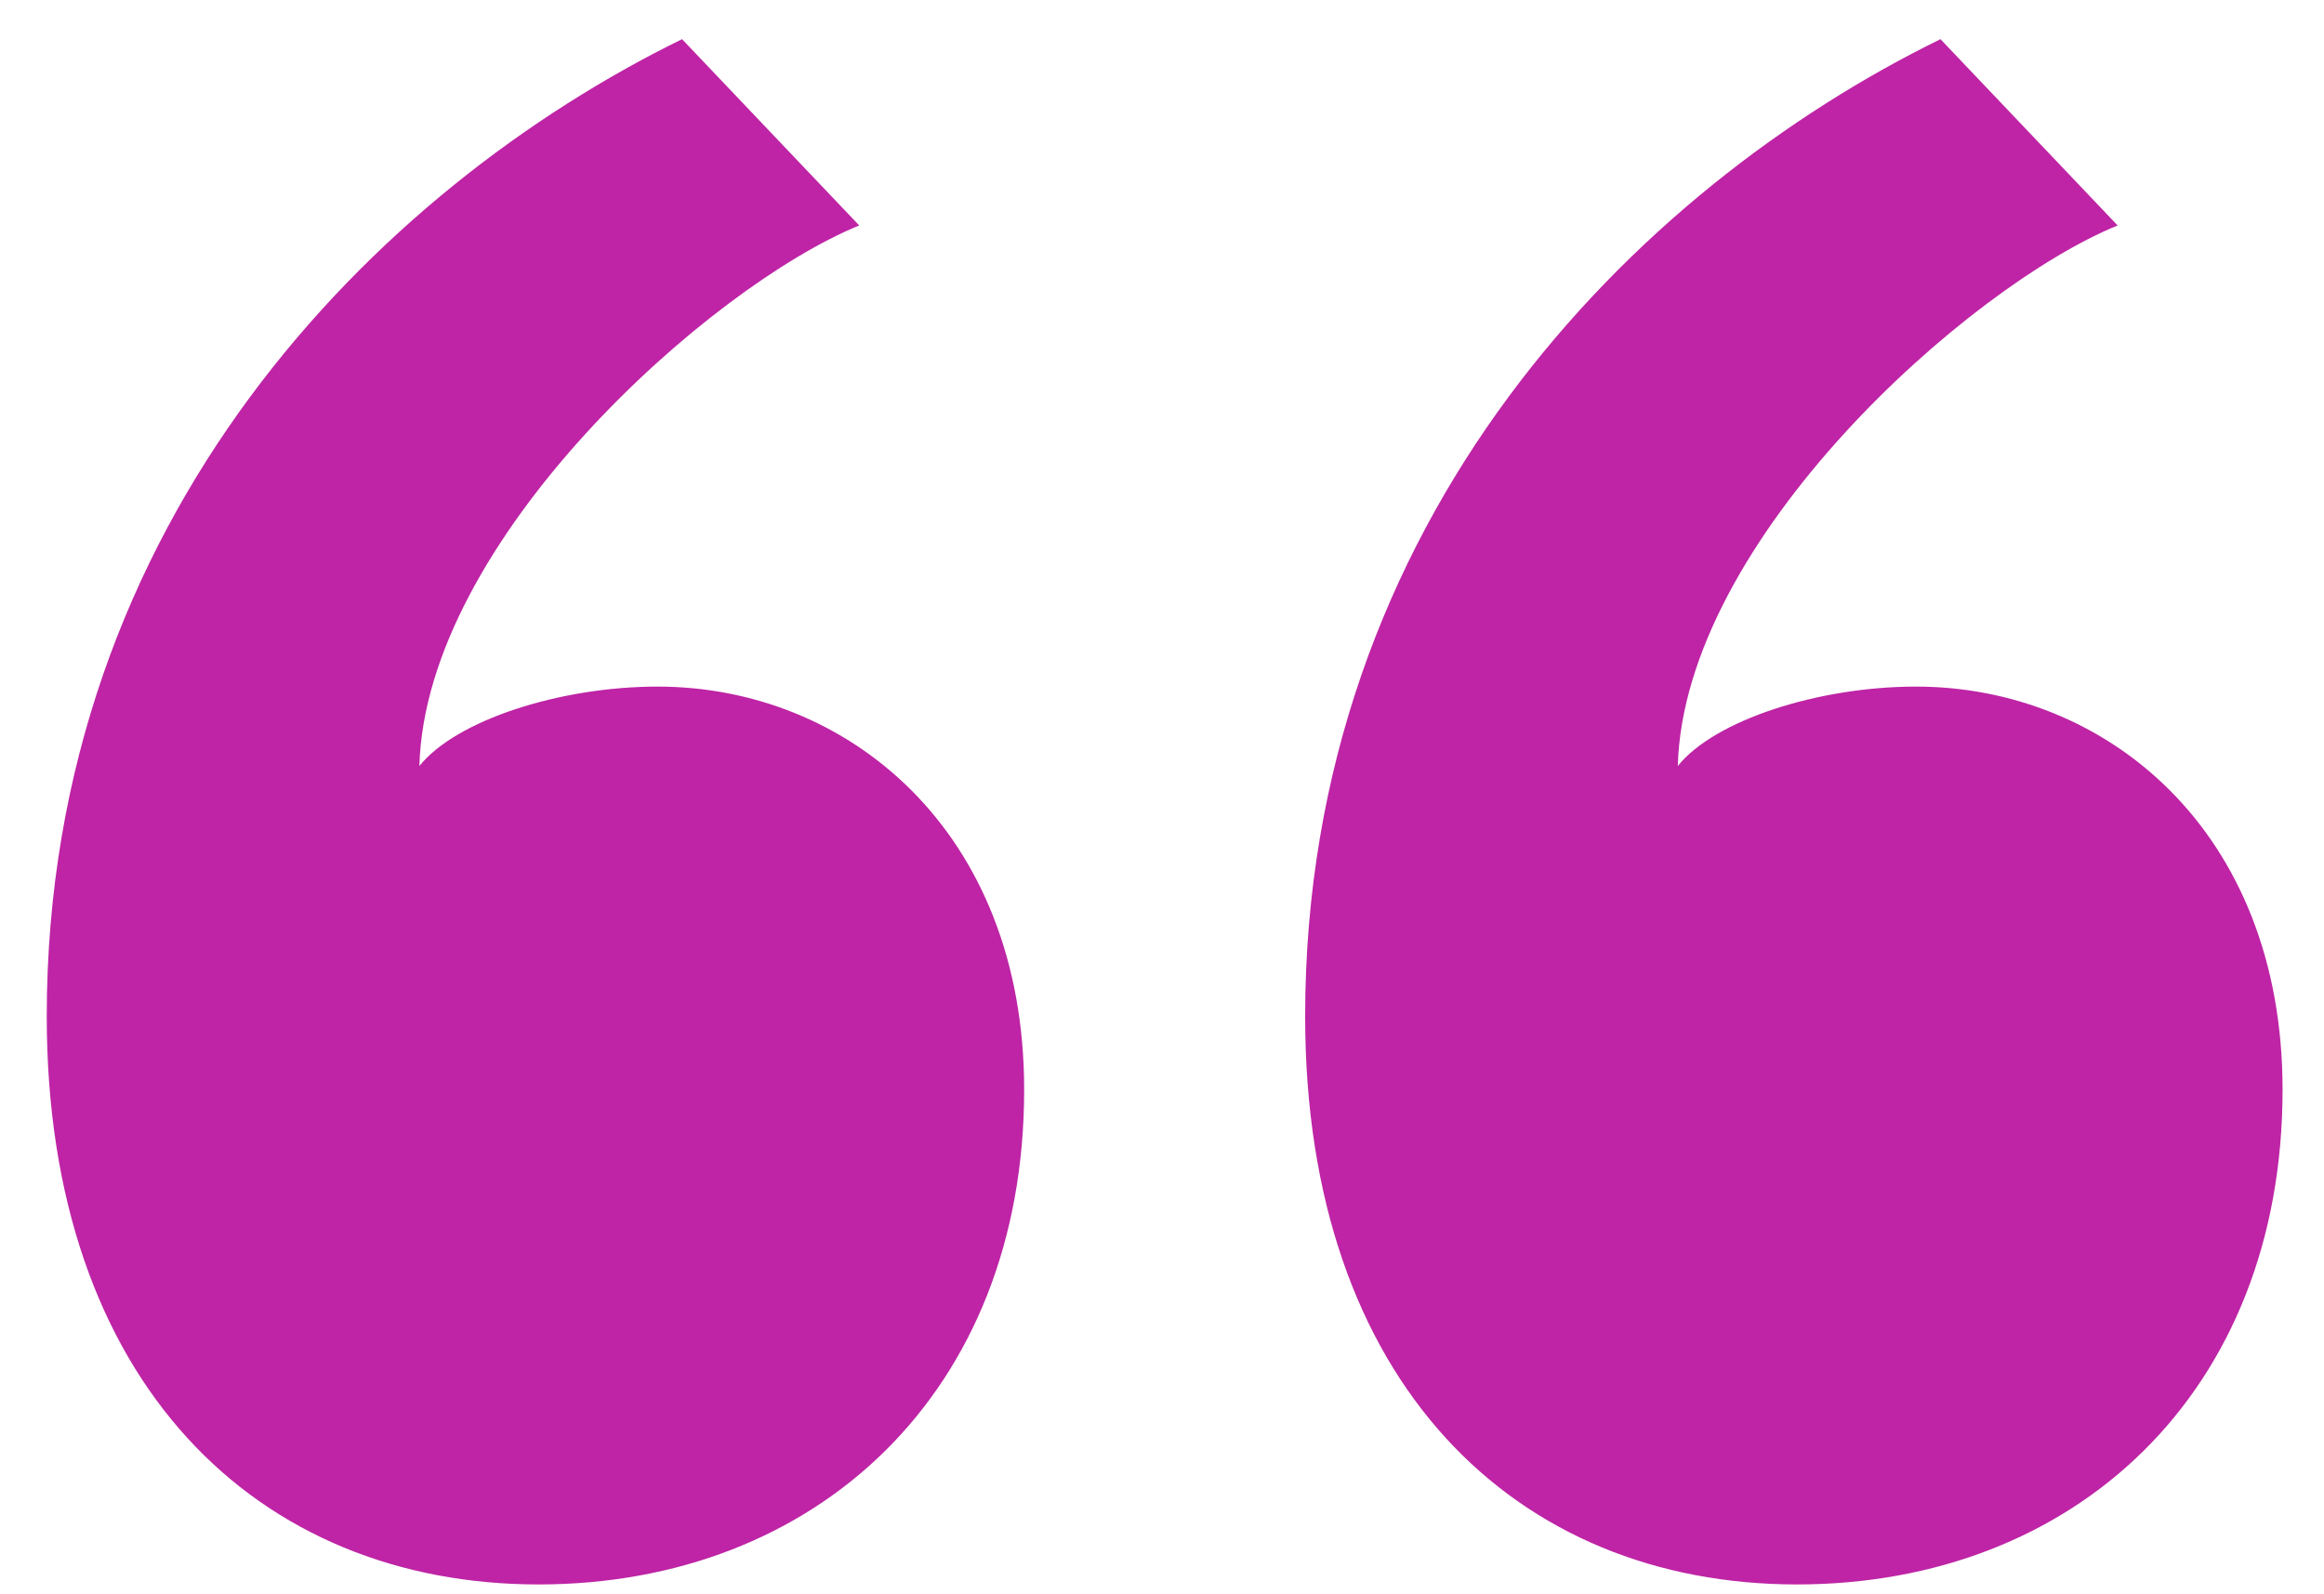
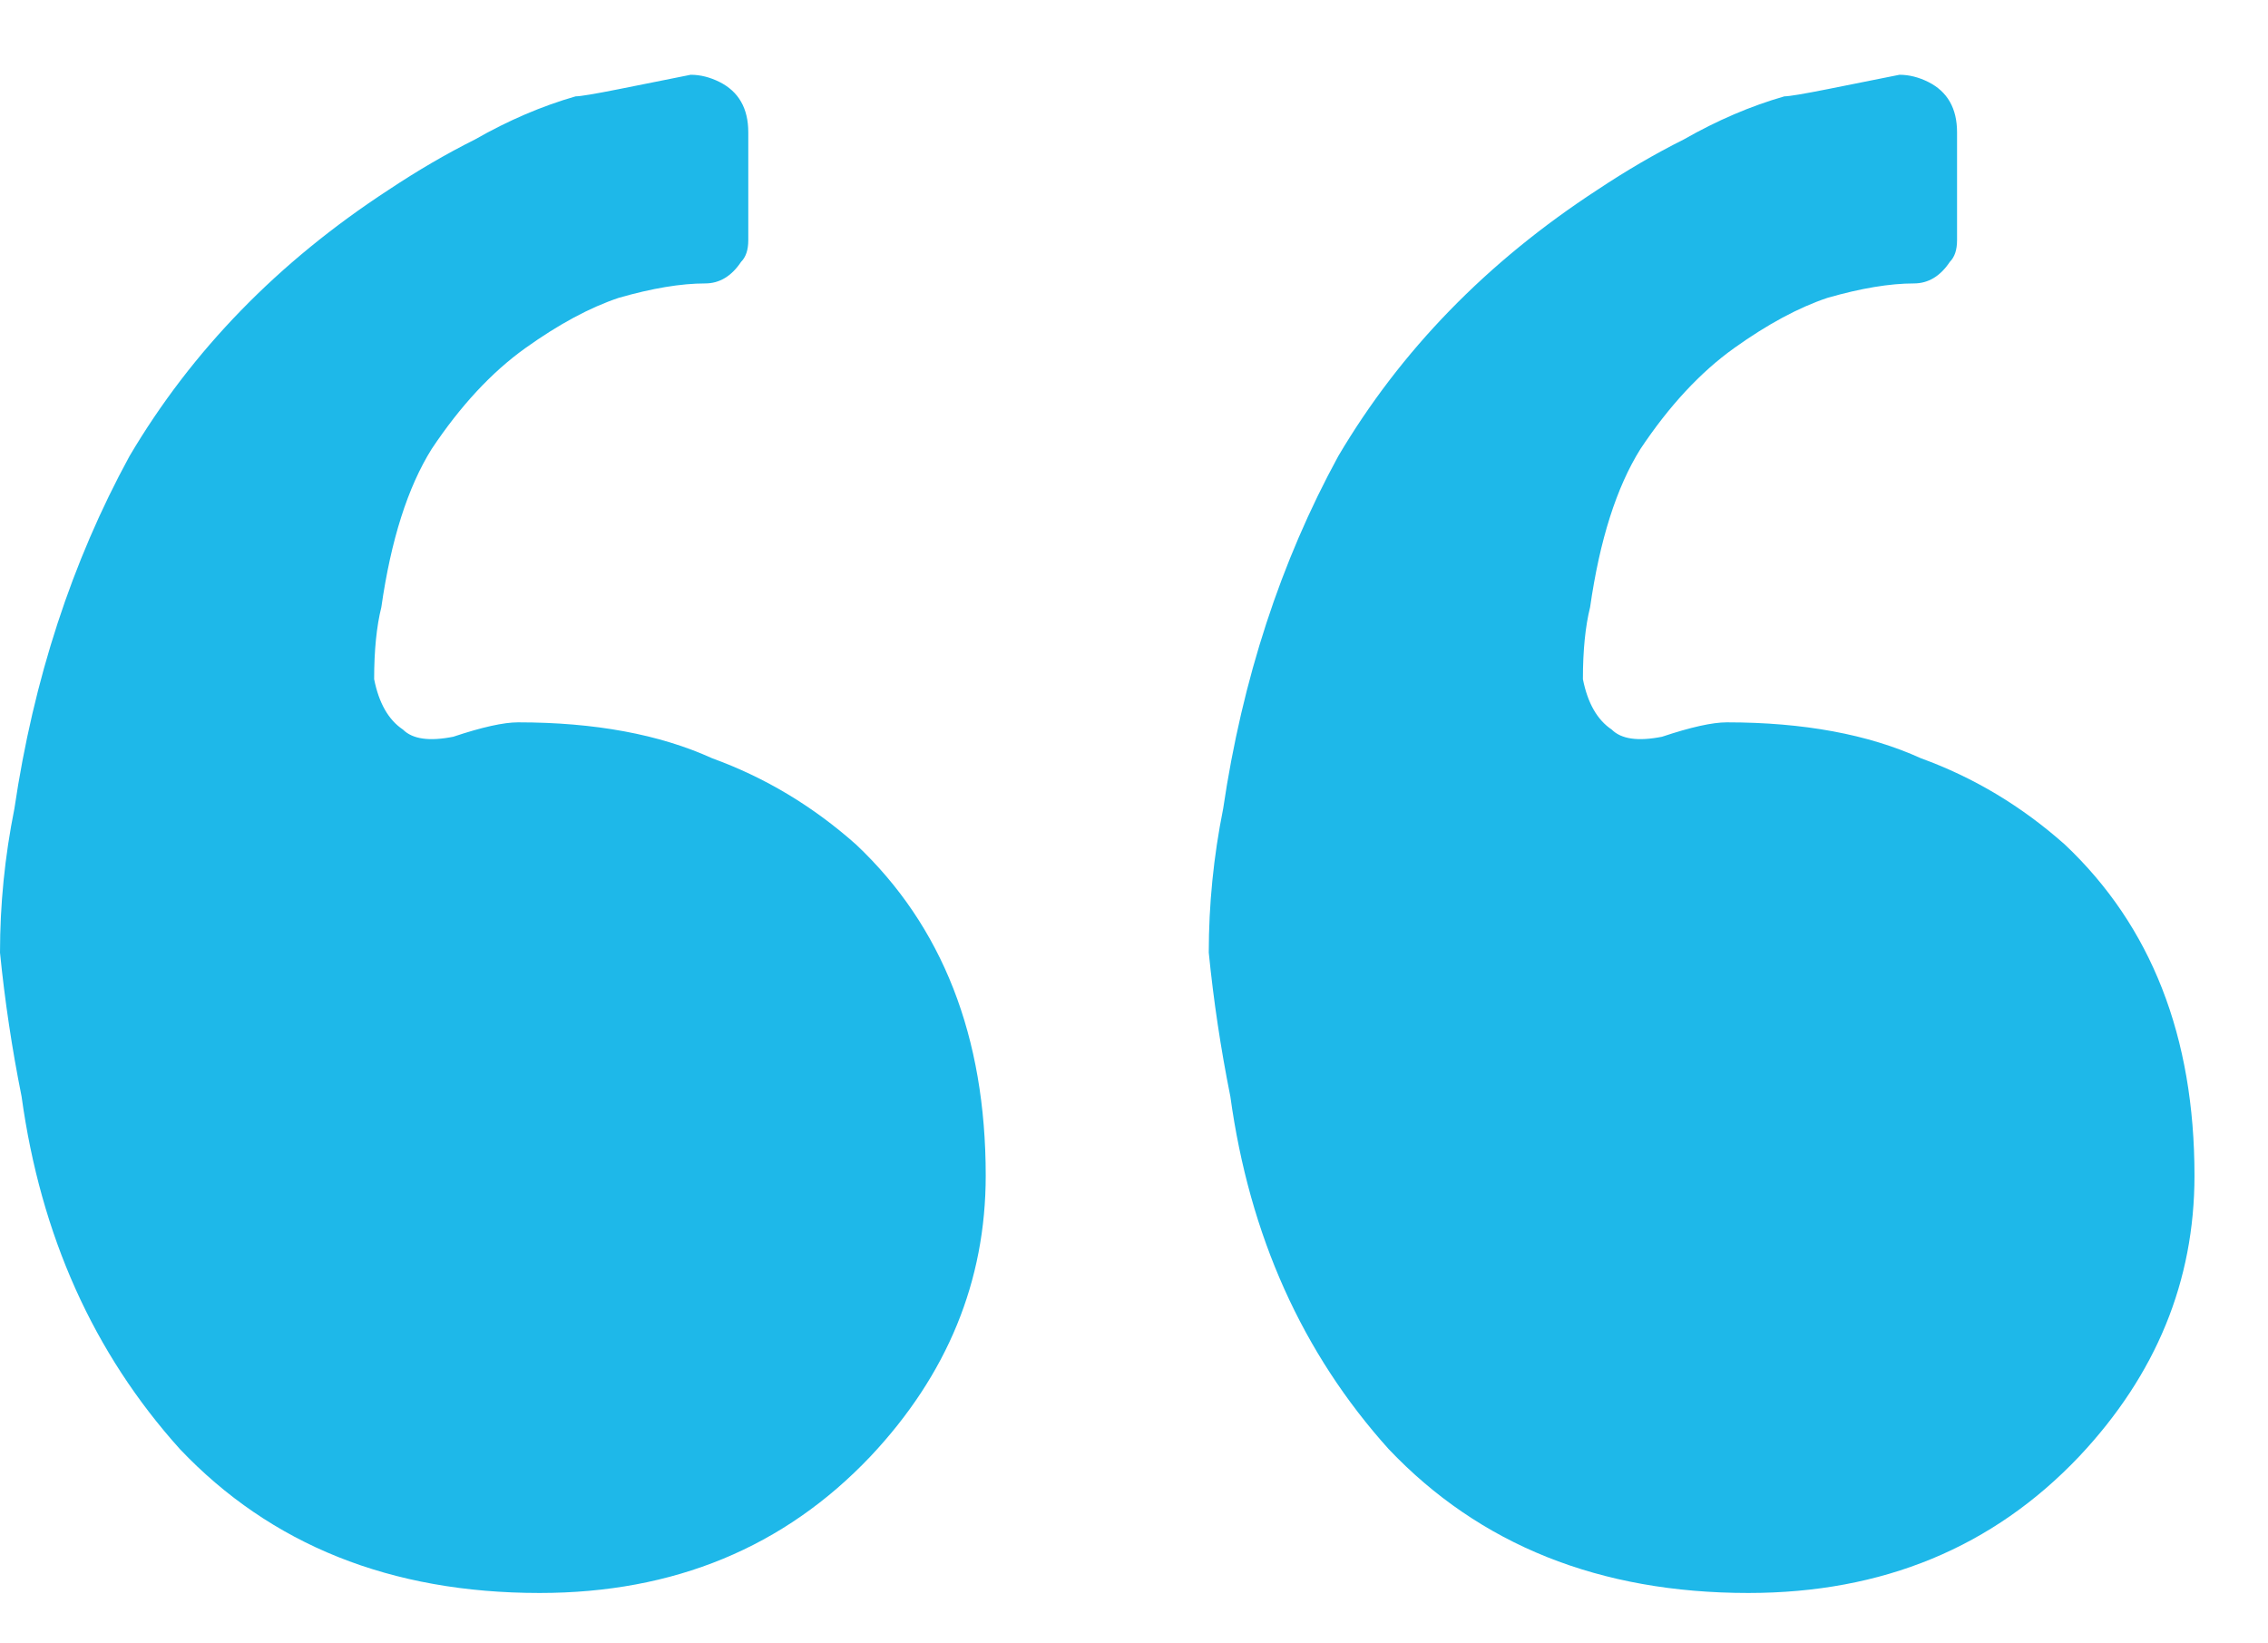
- <svg xmlns="http://www.w3.org/2000/svg" width="35" height="24" viewBox="0 0 35 24" fill="none">
-   <path d="M27.062 23.866C22.83 23.866 19.656 20.83 19.656 15.31C19.656 7.812 24.624 2.844 29.224 0.59L31.892 3.396C29.638 4.316 25.36 8.134 25.268 11.538C25.82 10.848 27.384 10.342 28.856 10.342C31.708 10.342 34.376 12.504 34.376 16.414C34.376 20.968 31.248 23.866 27.062 23.866ZM8.11 23.866C3.878 23.866 0.704 20.83 0.704 15.31C0.704 7.812 5.672 2.844 10.272 0.59L12.94 3.396C10.686 4.316 6.408 8.134 6.316 11.538C6.868 10.848 8.432 10.342 9.904 10.342C12.756 10.342 15.424 12.504 15.424 16.414C15.424 20.968 12.296 23.866 8.11 23.866Z" fill="#BE24A5" />
+ <svg xmlns="http://www.w3.org/2000/svg" width="29" height="21" viewBox="0 0 29 21" fill="none">
+   <path d="M25.024 1.692V3.072C25.024 3.195 24.993 3.287 24.932 3.348C24.809 3.532 24.656 3.624 24.472 3.624C24.165 3.624 23.797 3.685 23.368 3.808C23 3.931 22.601 4.145 22.172 4.452C21.743 4.759 21.344 5.188 20.976 5.74C20.669 6.231 20.455 6.905 20.332 7.764C20.271 8.009 20.24 8.316 20.24 8.684C20.301 8.991 20.424 9.205 20.608 9.328C20.731 9.451 20.945 9.481 21.252 9.42C21.62 9.297 21.896 9.236 22.08 9.236C23.061 9.236 23.889 9.389 24.564 9.696C25.239 9.941 25.852 10.309 26.404 10.8C27.508 11.843 28.06 13.253 28.06 15.032C28.06 16.381 27.569 17.577 26.588 18.62C25.484 19.785 24.073 20.368 22.356 20.368C20.455 20.368 18.921 19.755 17.756 18.528C16.652 17.301 15.977 15.799 15.732 14.02C15.609 13.407 15.517 12.793 15.456 12.18C15.456 11.567 15.517 10.953 15.64 10.34C15.885 8.684 16.376 7.181 17.112 5.832C17.909 4.483 19.013 3.348 20.424 2.428C20.792 2.183 21.16 1.968 21.528 1.784C21.957 1.539 22.387 1.355 22.816 1.232C22.877 1.232 23.061 1.201 23.368 1.14C23.675 1.079 23.981 1.017 24.288 0.956C24.411 0.956 24.533 0.987 24.656 1.048C24.901 1.171 25.024 1.385 25.024 1.692ZM9.568 1.692V3.072C9.568 3.195 9.537 3.287 9.476 3.348C9.353 3.532 9.2 3.624 9.016 3.624C8.709 3.624 8.341 3.685 7.912 3.808C7.544 3.931 7.145 4.145 6.716 4.452C6.287 4.759 5.888 5.188 5.52 5.74C5.213 6.231 4.999 6.905 4.876 7.764C4.815 8.009 4.784 8.316 4.784 8.684C4.845 8.991 4.968 9.205 5.152 9.328C5.275 9.451 5.489 9.481 5.796 9.42C6.164 9.297 6.44 9.236 6.624 9.236C7.605 9.236 8.433 9.389 9.108 9.696C9.783 9.941 10.396 10.309 10.948 10.8C12.052 11.843 12.604 13.253 12.604 15.032C12.604 16.381 12.113 17.577 11.132 18.62C10.028 19.785 8.617 20.368 6.9 20.368C4.999 20.368 3.465 19.755 2.3 18.528C1.196 17.301 0.521 15.799 0.276 14.02C0.153 13.407 0.061 12.793 0 12.18C0 11.567 0.061 10.953 0.184 10.34C0.429 8.684 0.92 7.181 1.656 5.832C2.453 4.483 3.557 3.348 4.968 2.428C5.336 2.183 5.704 1.968 6.072 1.784C6.501 1.539 6.931 1.355 7.36 1.232C7.421 1.232 7.605 1.201 7.912 1.14C8.219 1.079 8.525 1.017 8.832 0.956C8.955 0.956 9.077 0.987 9.2 1.048C9.445 1.171 9.568 1.385 9.568 1.692Z" fill="#1EB8E9" />
</svg>
